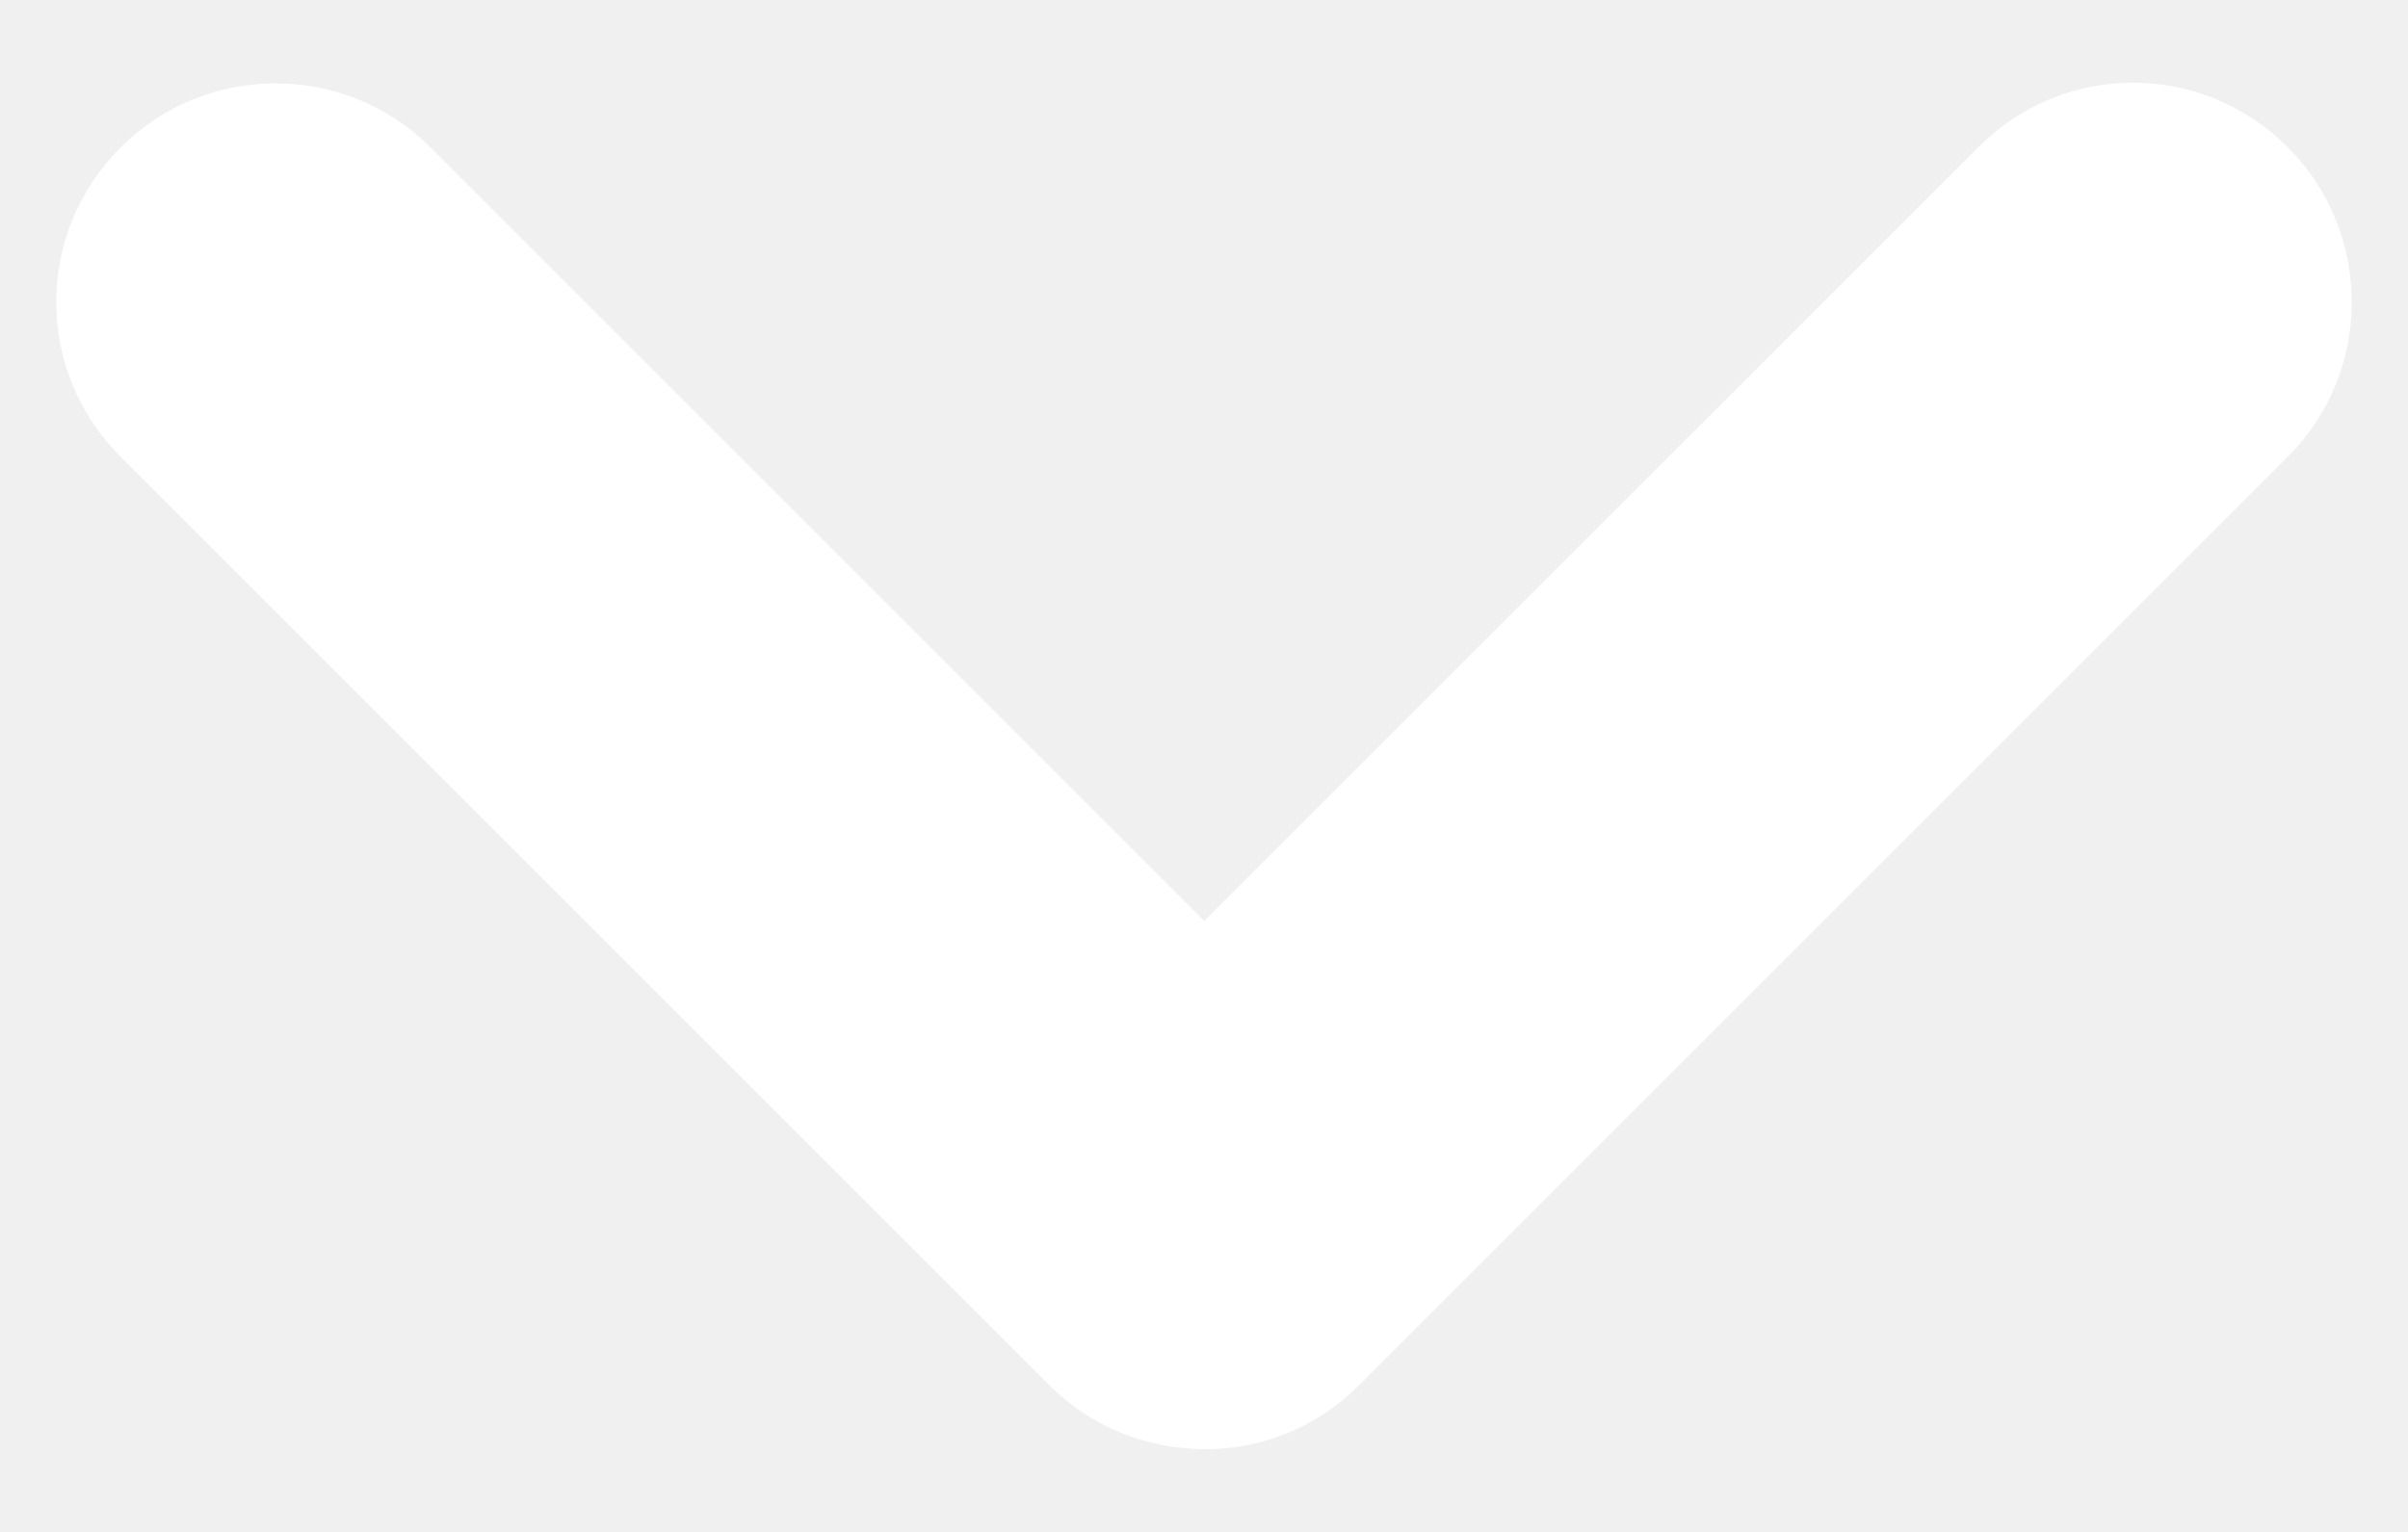
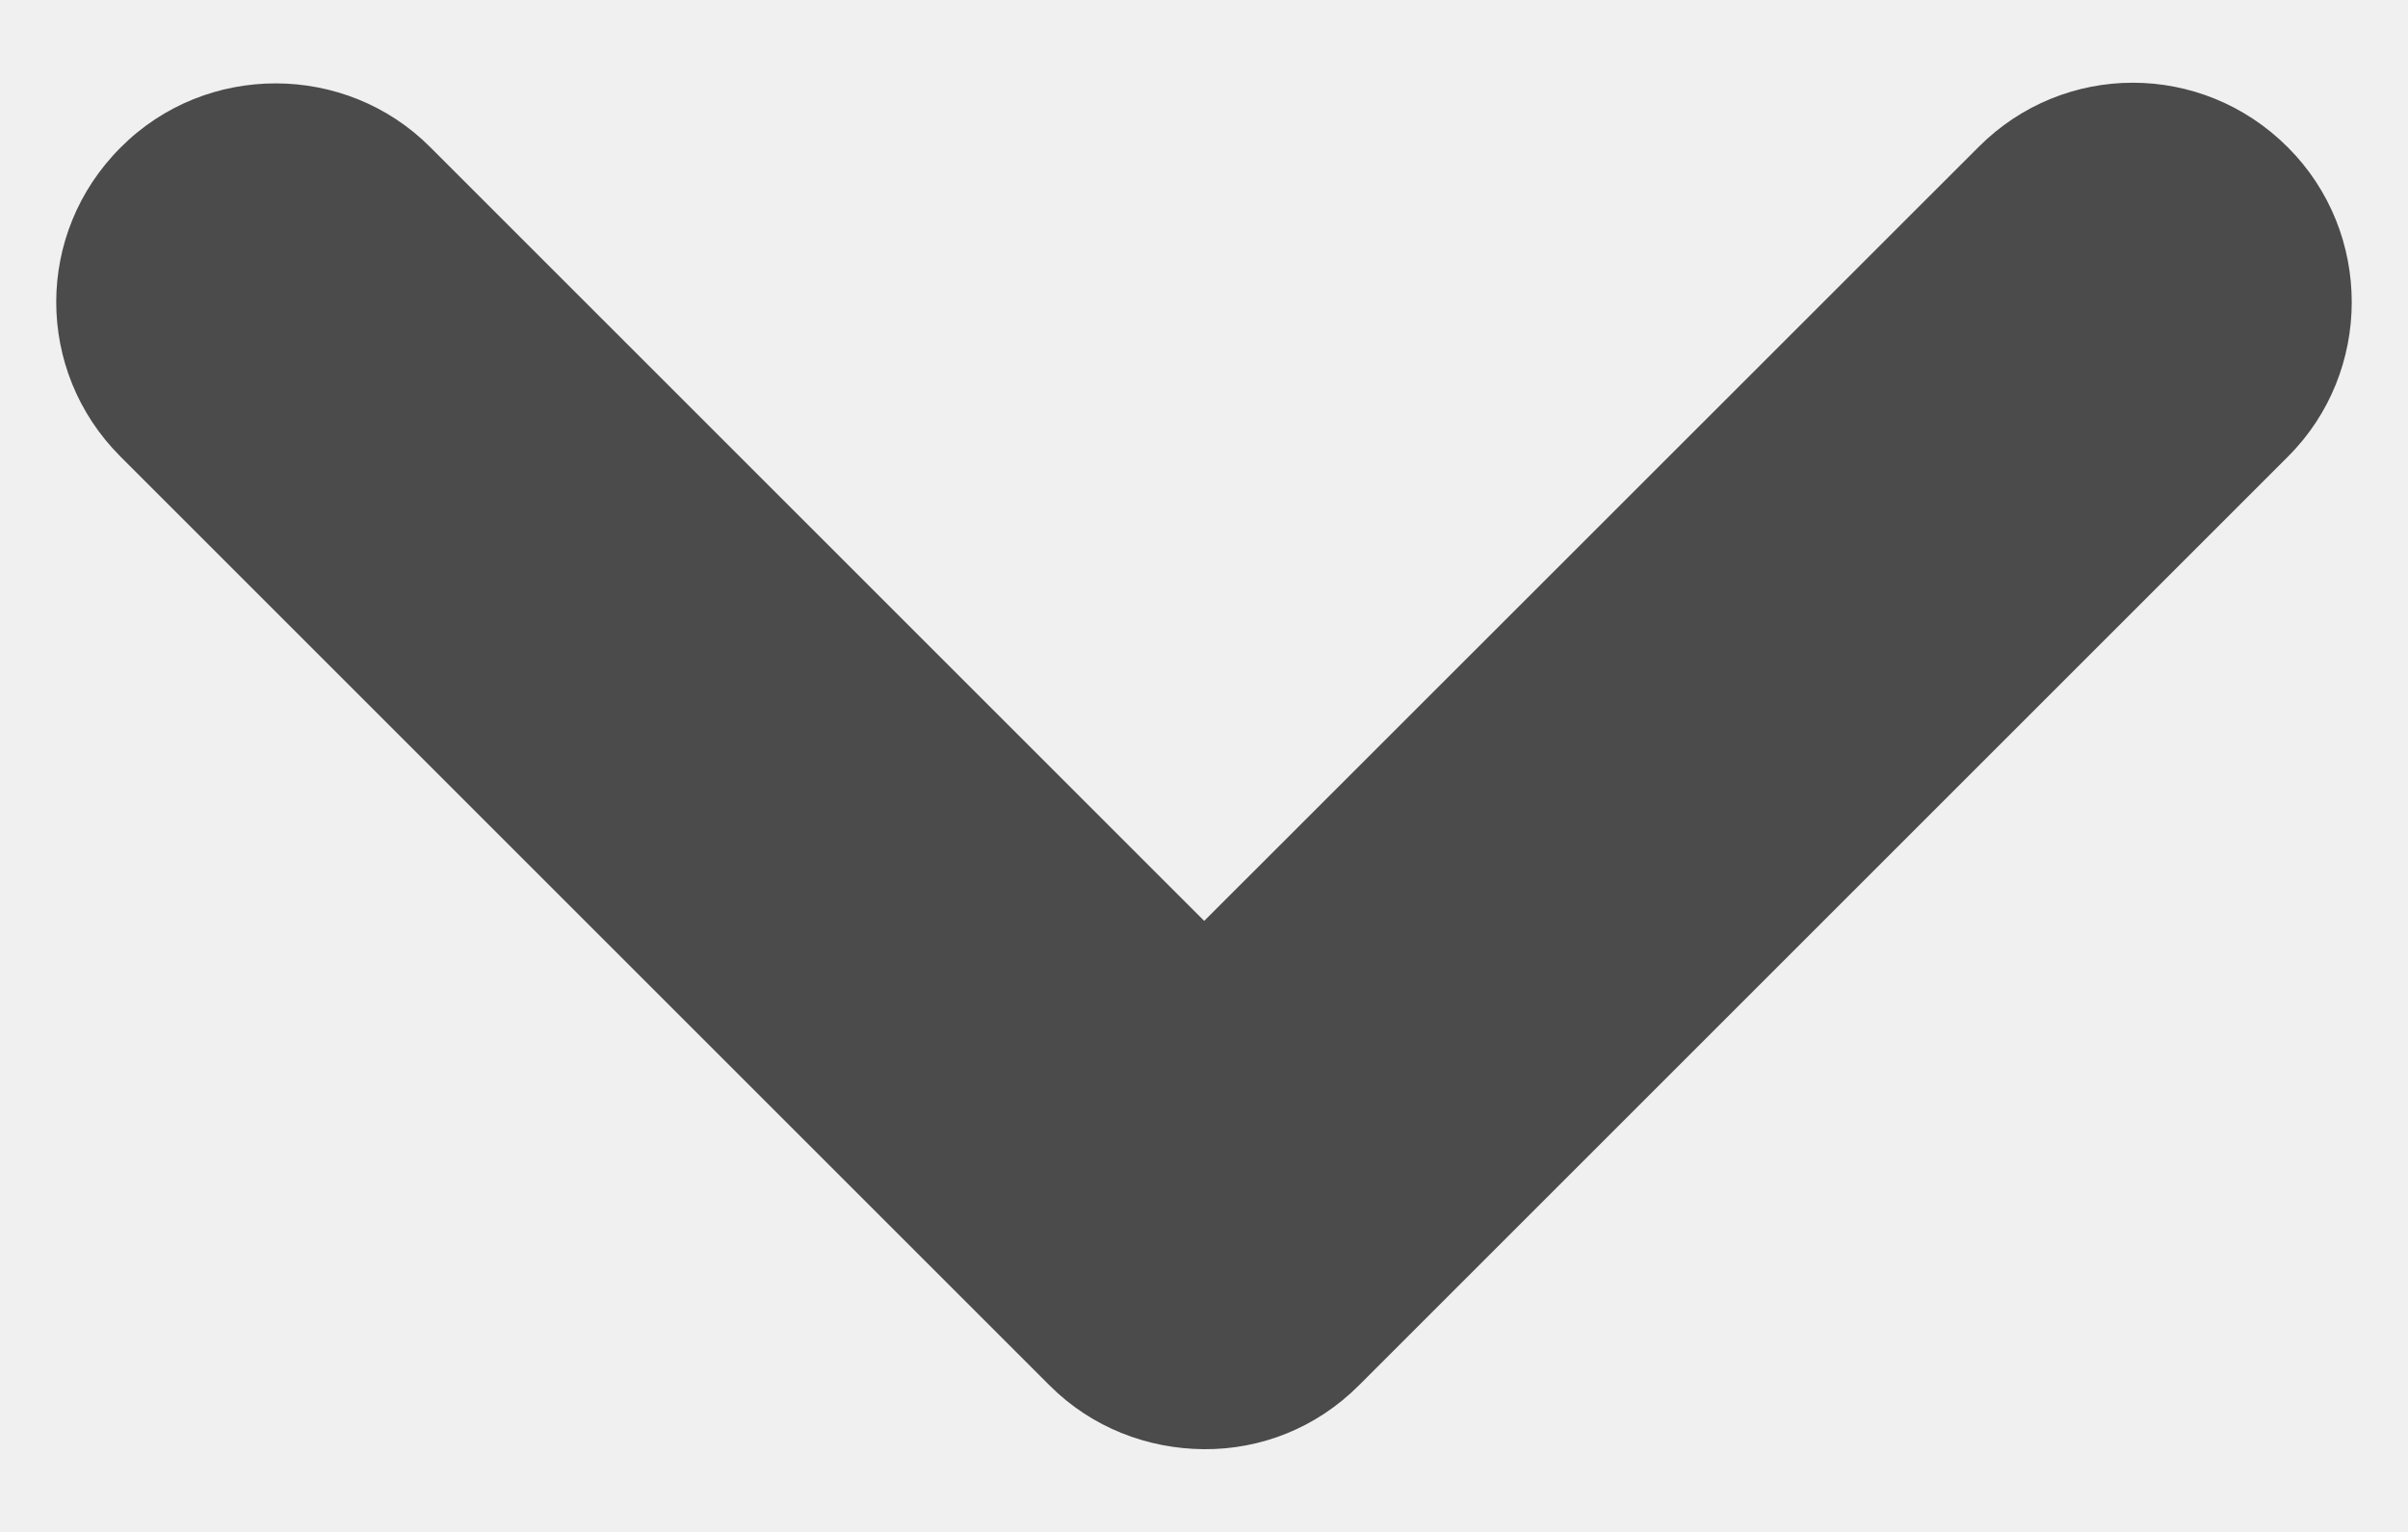
<svg xmlns="http://www.w3.org/2000/svg" class="caret" version="1.1" x="0px" y="0px" width="11px" height="7px" viewBox="0 0 11 7" enable-background="new 0 0 11 7" xml:space="preserve">
-   <path fill="white" d="M5.501,4.208L1.964,0.671C1.579,0.286,0.942,0.282,0.552,0.673C0.158,1.066,0.16,1.695,0.549,2.085                     l4.247,4.247c0.192,0.192,0.447,0.288,0.703,0.29c0.259,0.002,0.513-0.096,0.708-0.291l4.246-4.246                     c0.385-0.385,0.389-1.021-0.002-1.412c-0.394-0.394-1.023-0.392-1.412-0.002L5.501,4.208z">
+   <path fill="#4b4b4b" d="M5.501,4.208L1.964,0.671C1.579,0.286,0.942,0.282,0.552,0.673C0.158,1.066,0.16,1.695,0.549,2.085                     l4.247,4.247c0.192,0.192,0.447,0.288,0.703,0.29c0.259,0.002,0.513-0.096,0.708-0.291l4.246-4.246                     c0.385-0.385,0.389-1.021-0.002-1.412c-0.394-0.394-1.023-0.392-1.412-0.002L5.501,4.208z">
                </path>
</svg>
